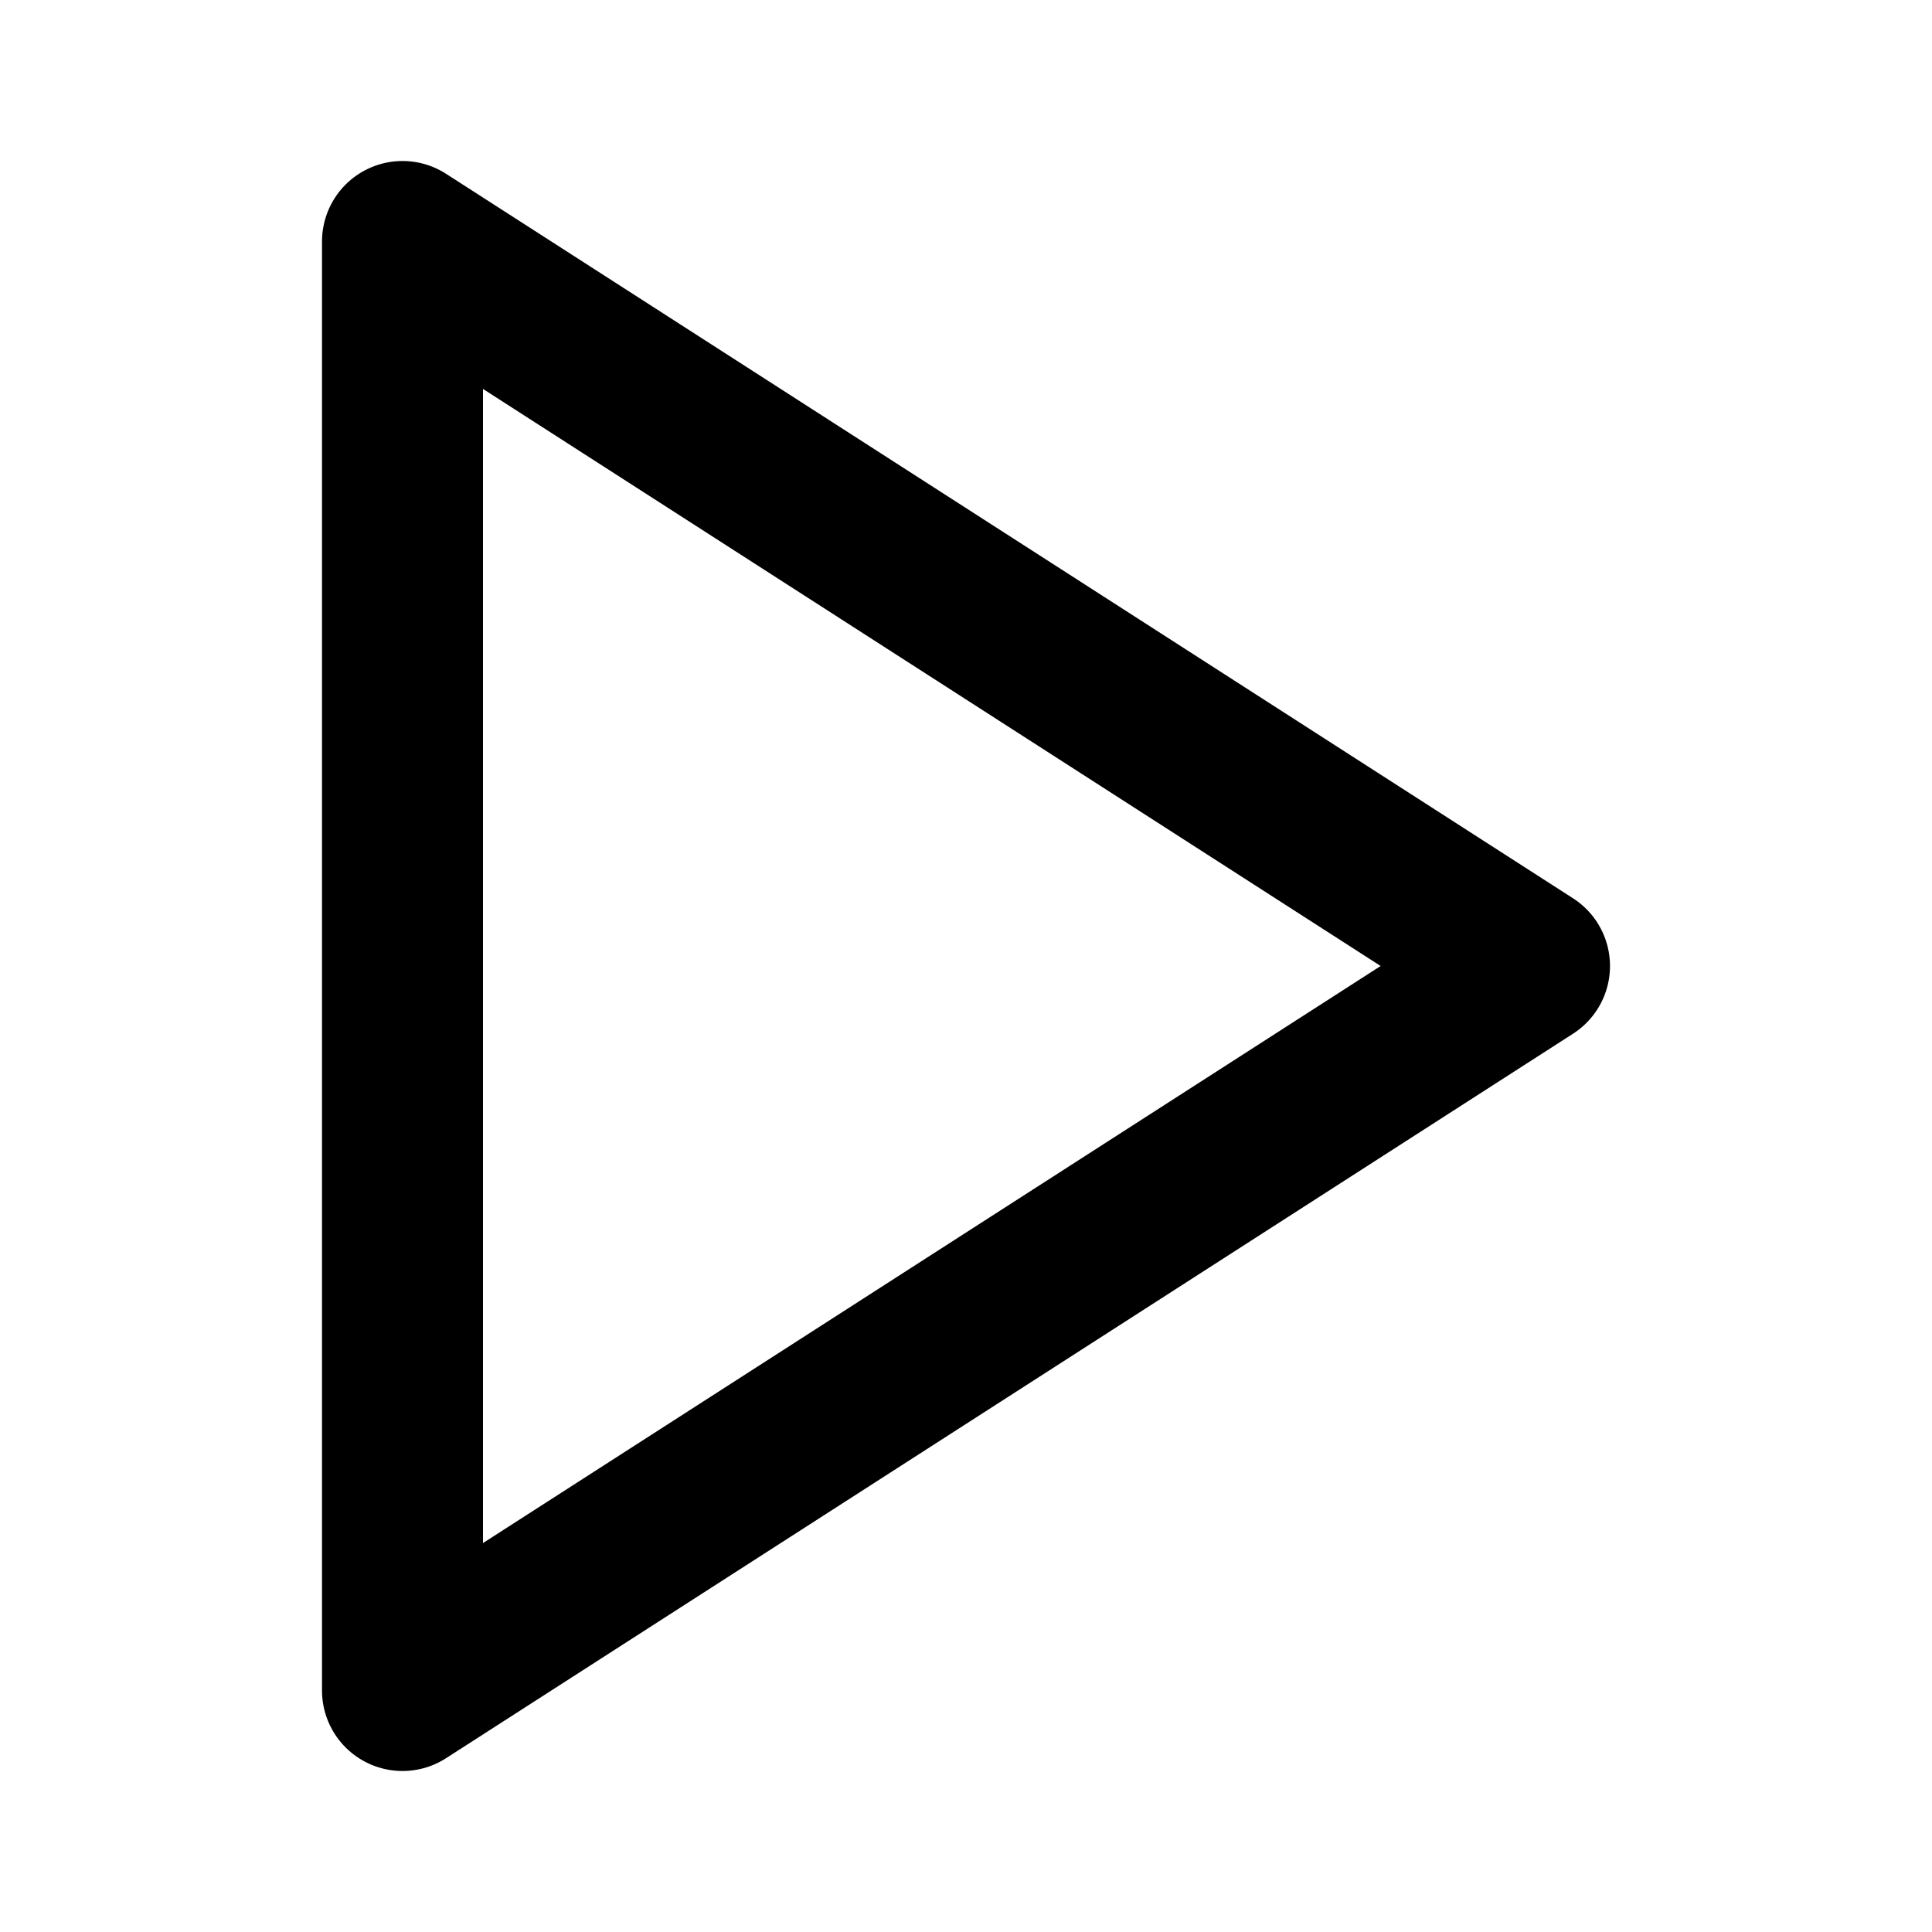
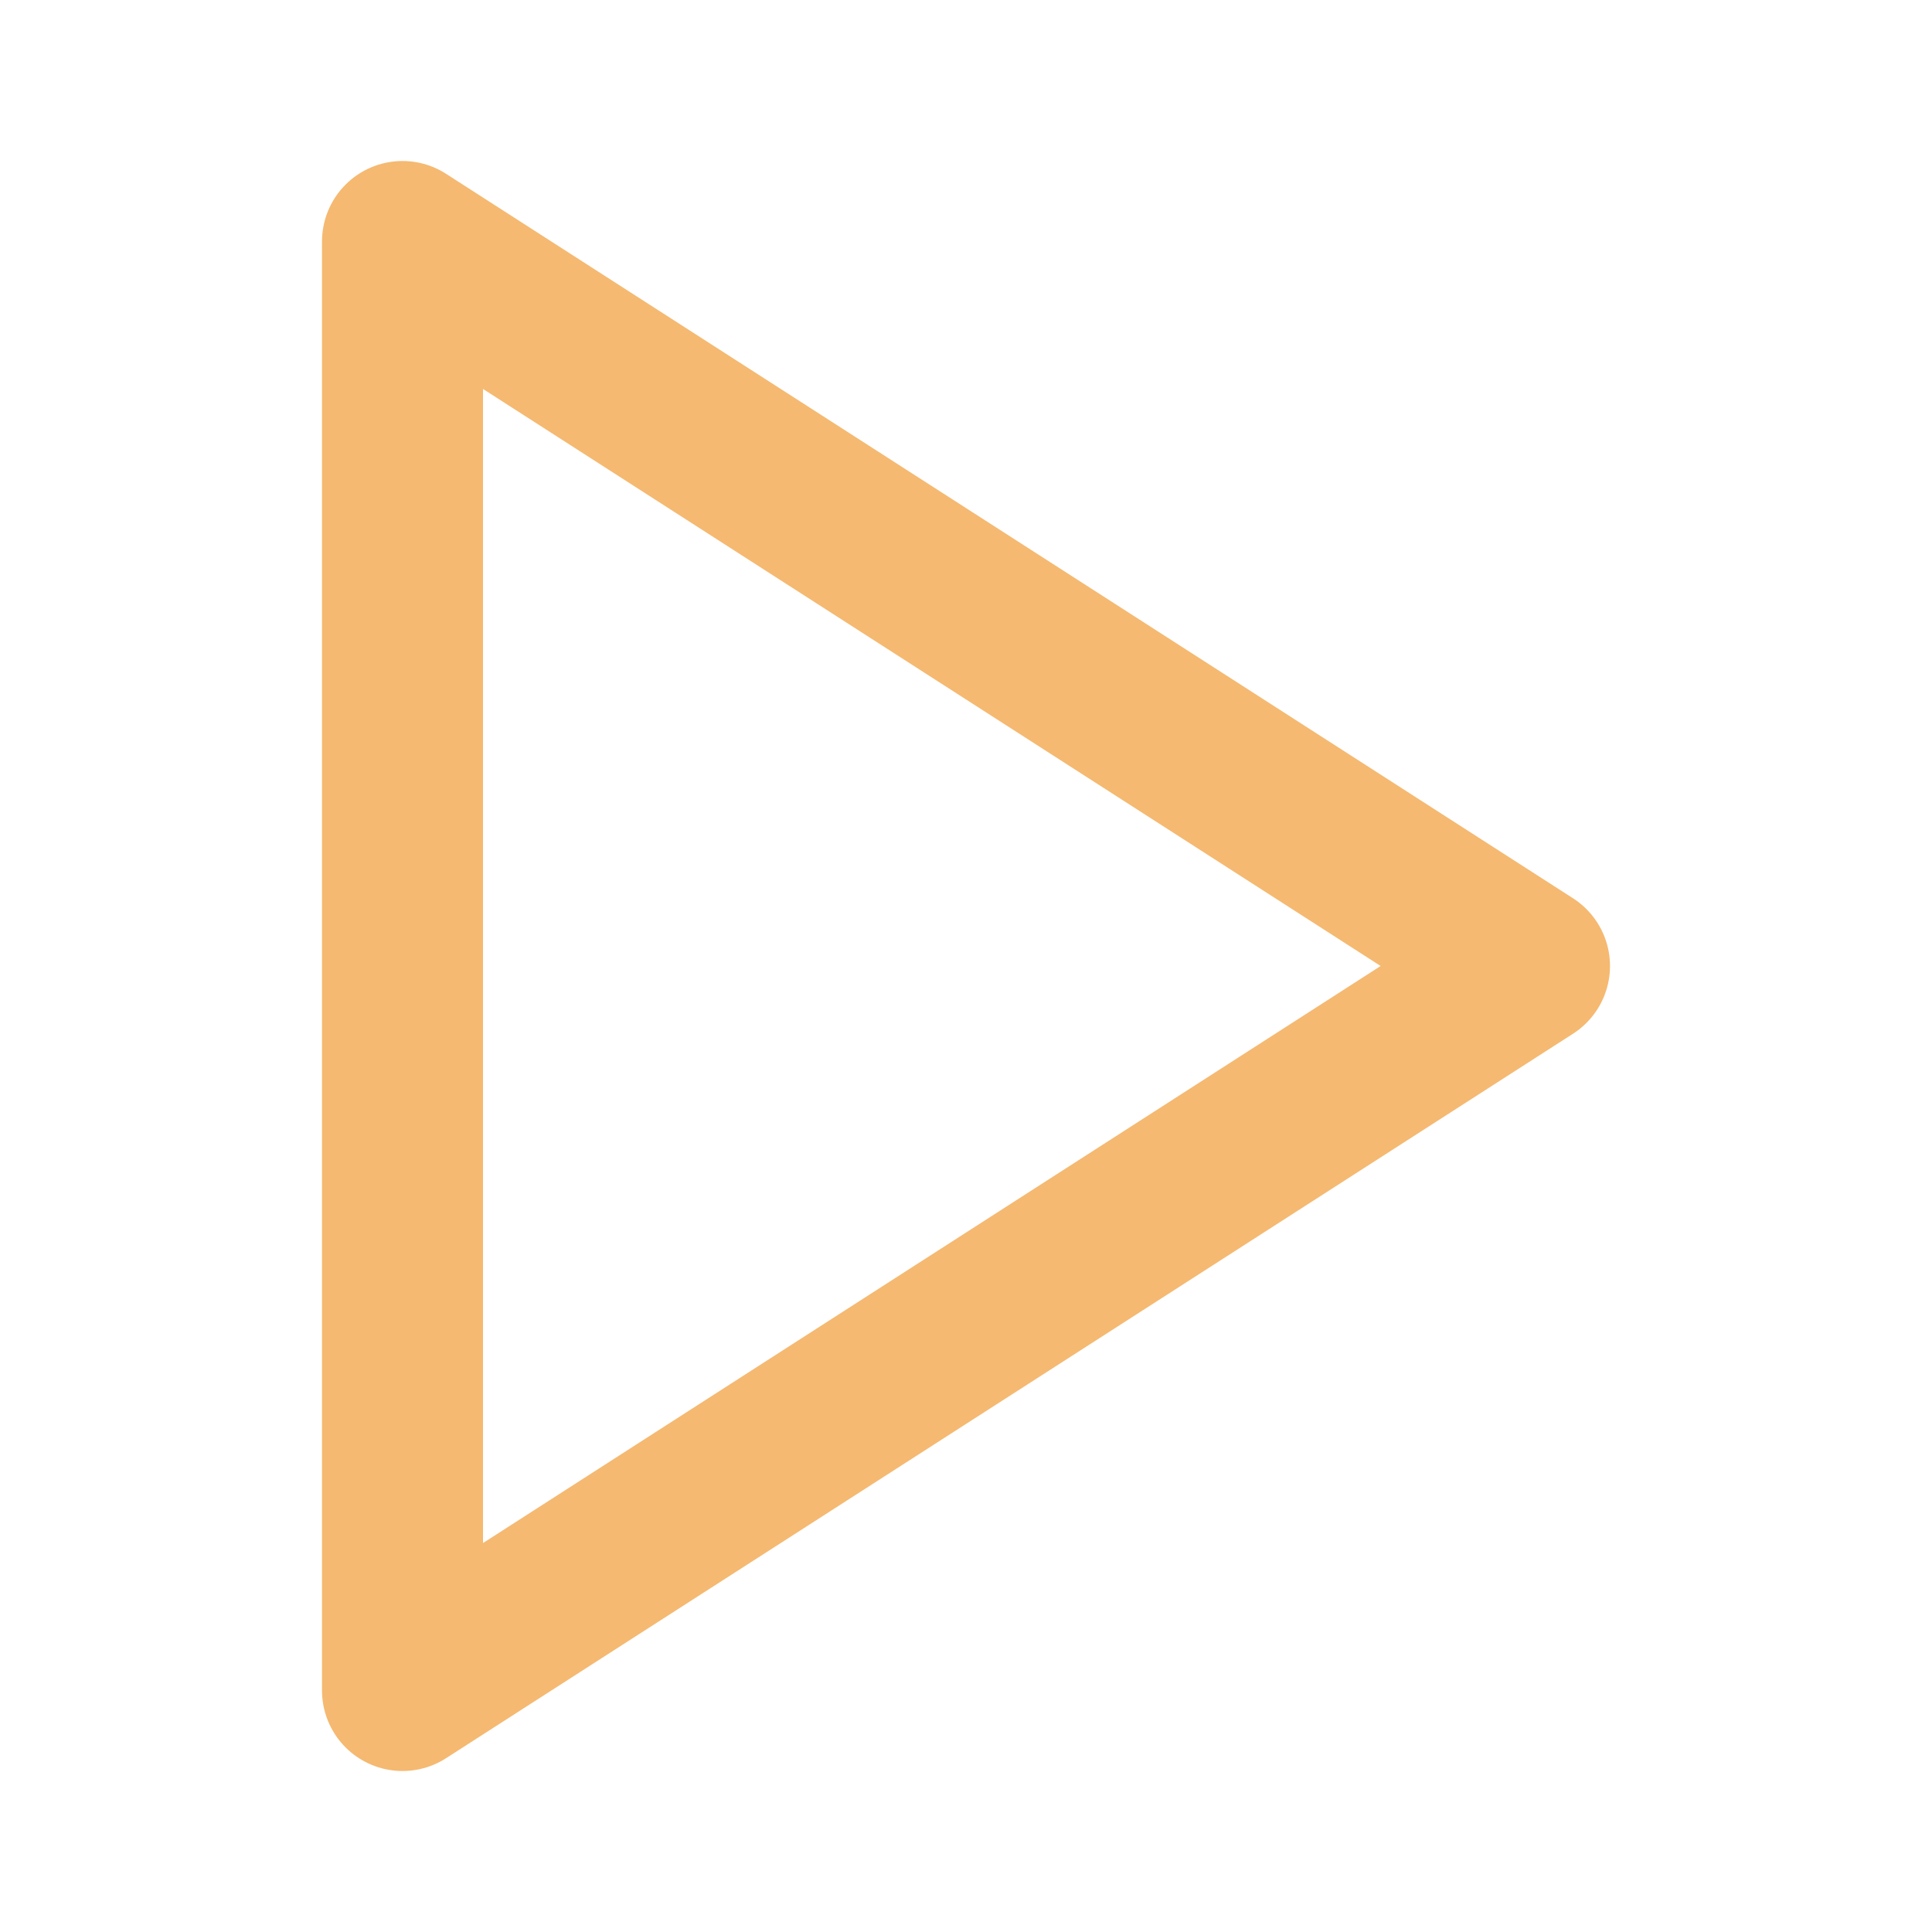
- <svg xmlns="http://www.w3.org/2000/svg" width="24" height="24" viewBox="0 0 24 24" fill="none" stroke="currentColor" stroke-width="2" stroke-linecap="round" stroke-linejoin="round" class="feather feather-play">
+ <svg xmlns="http://www.w3.org/2000/svg" width="24" height="24" viewBox="0 0 24 24" fill="none" stroke="#f5b971" stroke-width="2" stroke-linecap="round" stroke-linejoin="round" class="feather feather-play">
  <polygon points="5 3 19 12 5 21 5 3" />
</svg>
